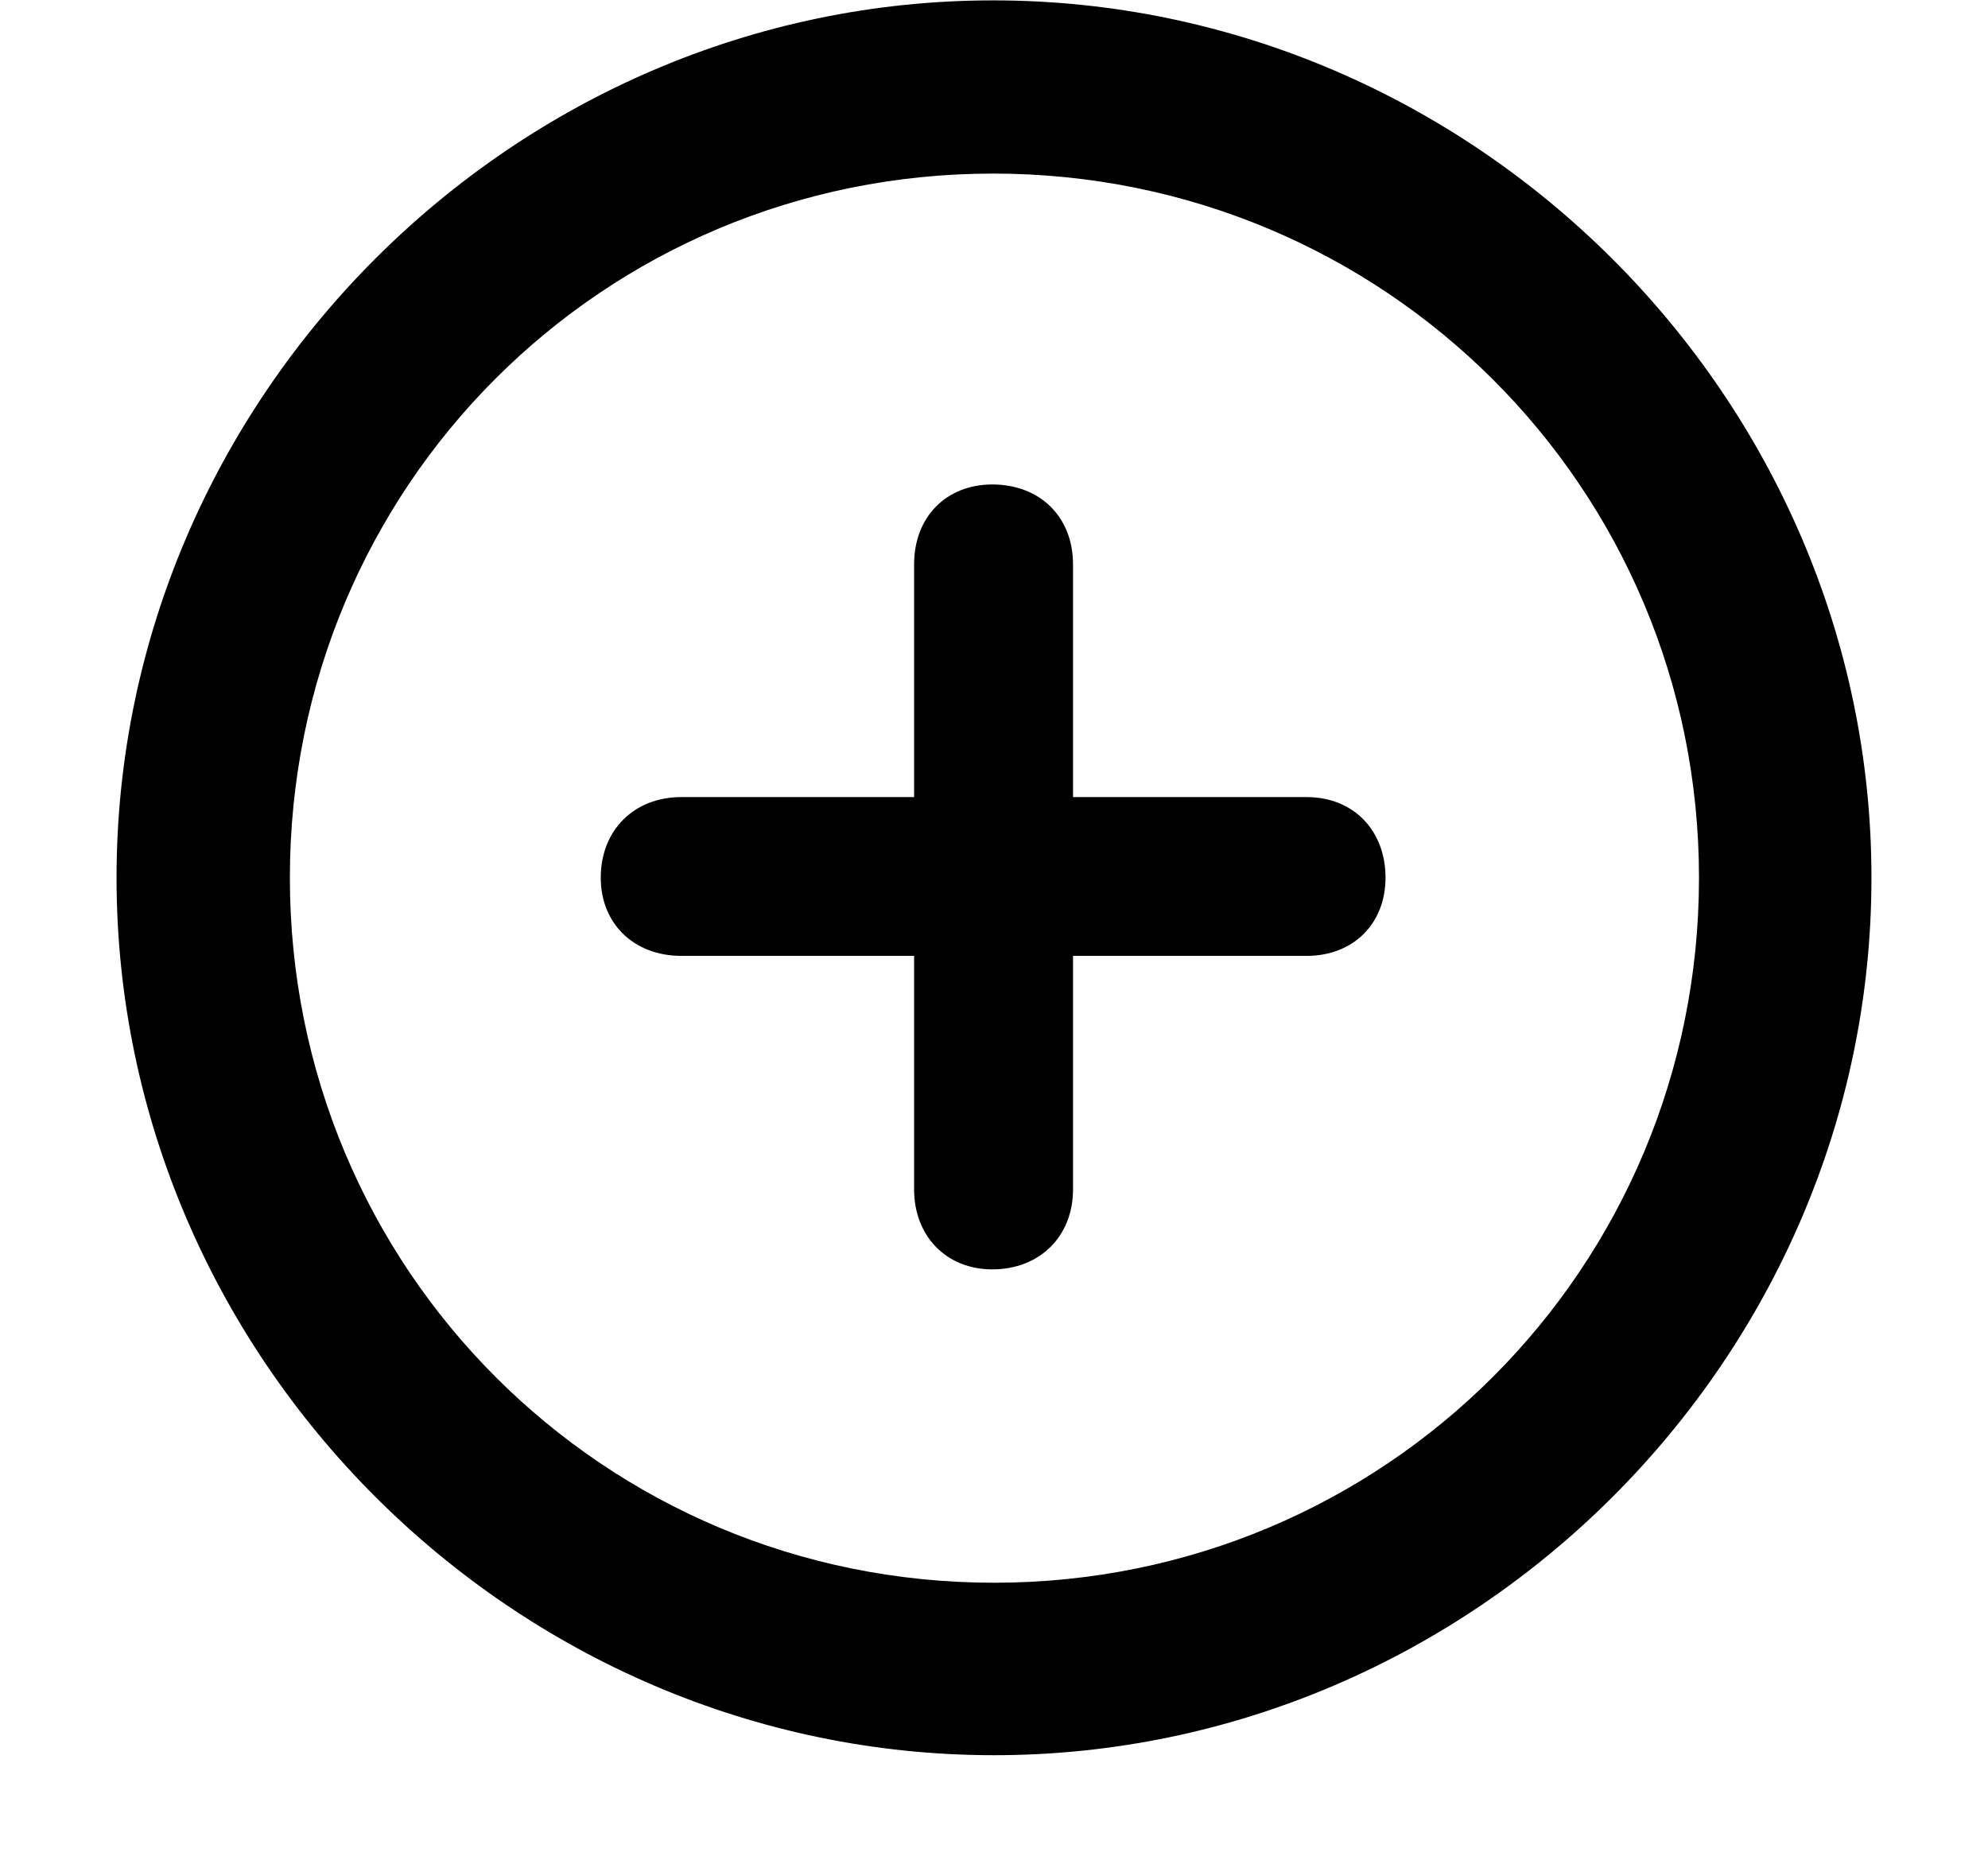
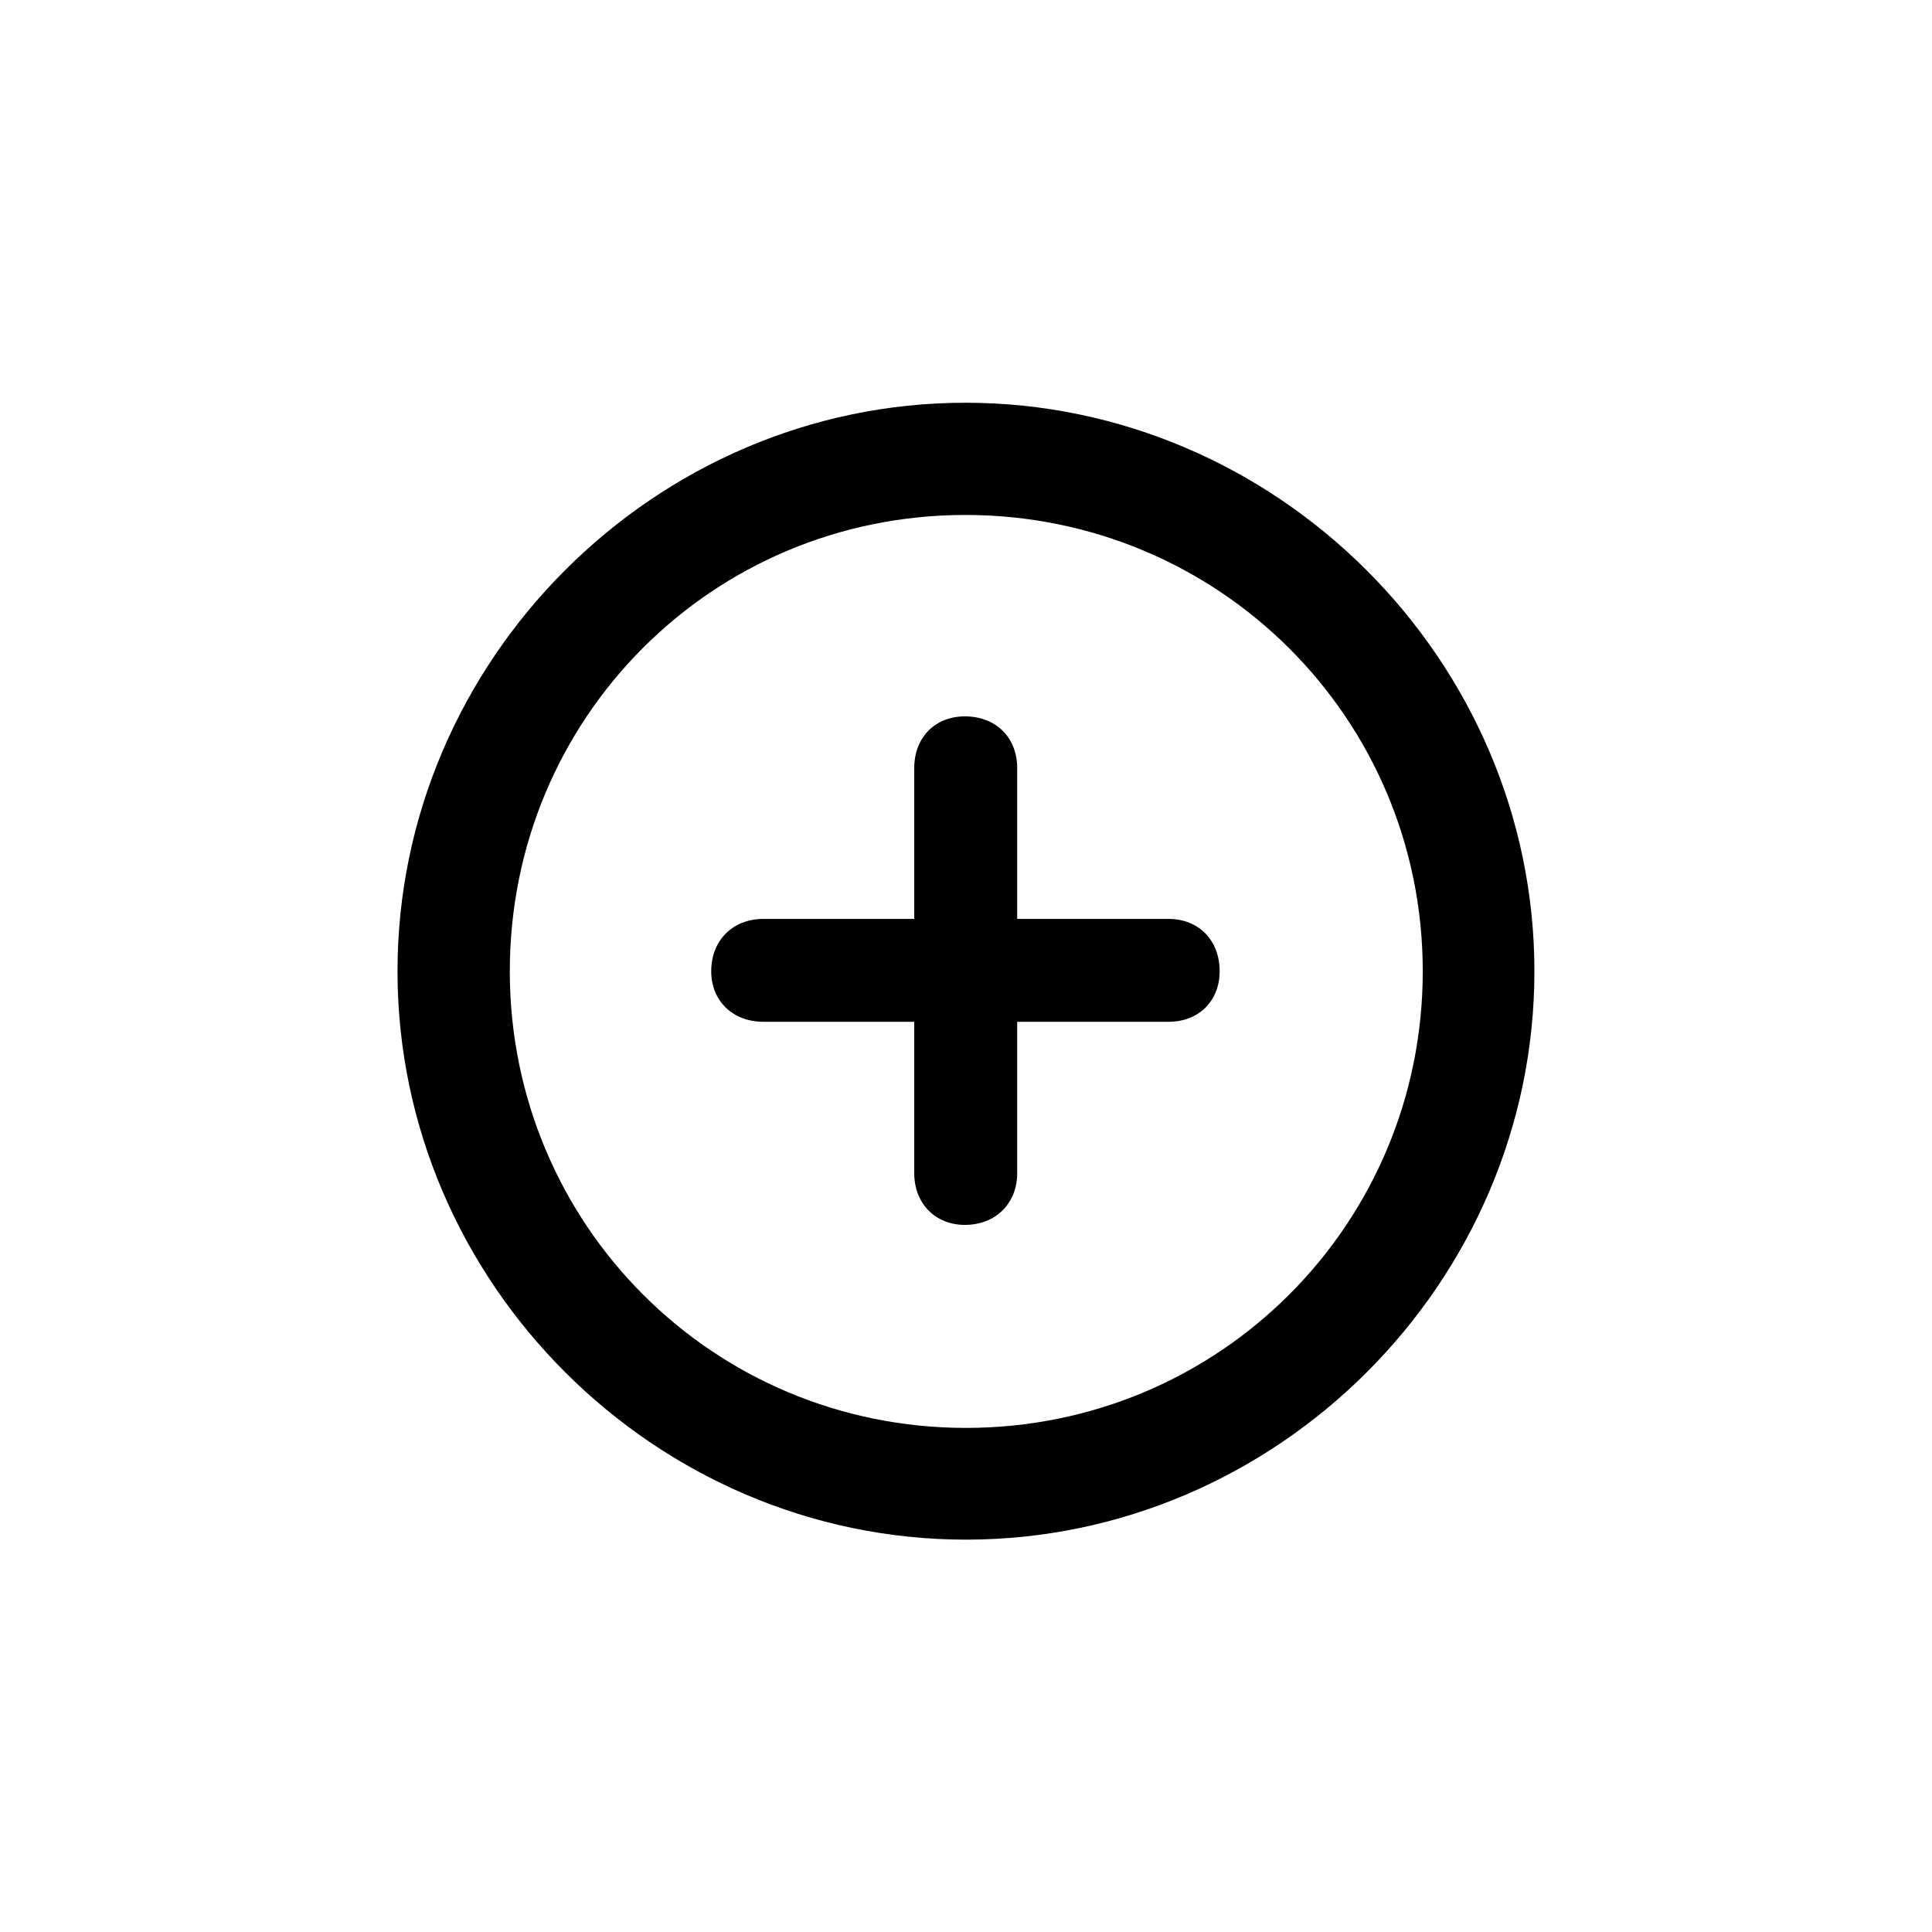
- <svg xmlns="http://www.w3.org/2000/svg" viewBox="0 0 16 15">
-   <path stroke="none" d="M8 14.126C4.138 14.126 0.938 10.934 0.938 7.064C0.938 3.202 4.131 0.003 7.993 0.003C11.862 0.003 15.062 3.202 15.062 7.064C15.062 10.934 11.862 14.126 8 14.126ZM8 12.738C11.145 12.738 13.674 10.209 13.674 7.064C13.674 3.92 11.138 1.397 7.993 1.397C4.849 1.397 2.333 3.92 2.333 7.064C2.333 10.209 4.855 12.738 8 12.738ZM4.835 7.064C4.835 6.682 5.102 6.415 5.484 6.415H7.357V4.542C7.357 4.159 7.617 3.899 7.986 3.899C8.369 3.899 8.636 4.159 8.636 4.542V6.415H10.516C10.892 6.415 11.151 6.682 11.151 7.064C11.151 7.434 10.892 7.693 10.516 7.693H8.636V9.573C8.636 9.949 8.369 10.216 7.986 10.216C7.617 10.216 7.357 9.949 7.357 9.573V7.693H5.484C5.102 7.693 4.835 7.434 4.835 7.064Z" />
+ <svg xmlns="http://www.w3.org/2000/svg" viewBox="0 0 24 24">
+   <path stroke="none" d="M12 19.126C8.138 19.126 4.938 15.934 4.938 12.065C4.938 8.202 8.131 5.003 11.993 5.003C15.862 5.003 19.061 8.202 19.061 12.065C19.061 15.934 15.862 19.126 12 19.126ZM12 17.738C15.145 17.738 17.674 15.209 17.674 12.065C17.674 8.92 15.138 6.397 11.993 6.397C8.849 6.397 6.333 8.92 6.333 12.065C6.333 15.209 8.855 17.738 12 17.738ZM8.835 12.065C8.835 11.682 9.102 11.415 9.484 11.415H11.357V9.542C11.357 9.159 11.617 8.899 11.986 8.899C12.369 8.899 12.636 9.159 12.636 9.542V11.415H14.516C14.892 11.415 15.151 11.682 15.151 12.065C15.151 12.434 14.892 12.693 14.516 12.693H12.636V14.573C12.636 14.949 12.369 15.216 11.986 15.216C11.617 15.216 11.357 14.949 11.357 14.573V12.693H9.484C9.102 12.693 8.835 12.434 8.835 12.065Z" />
</svg>
